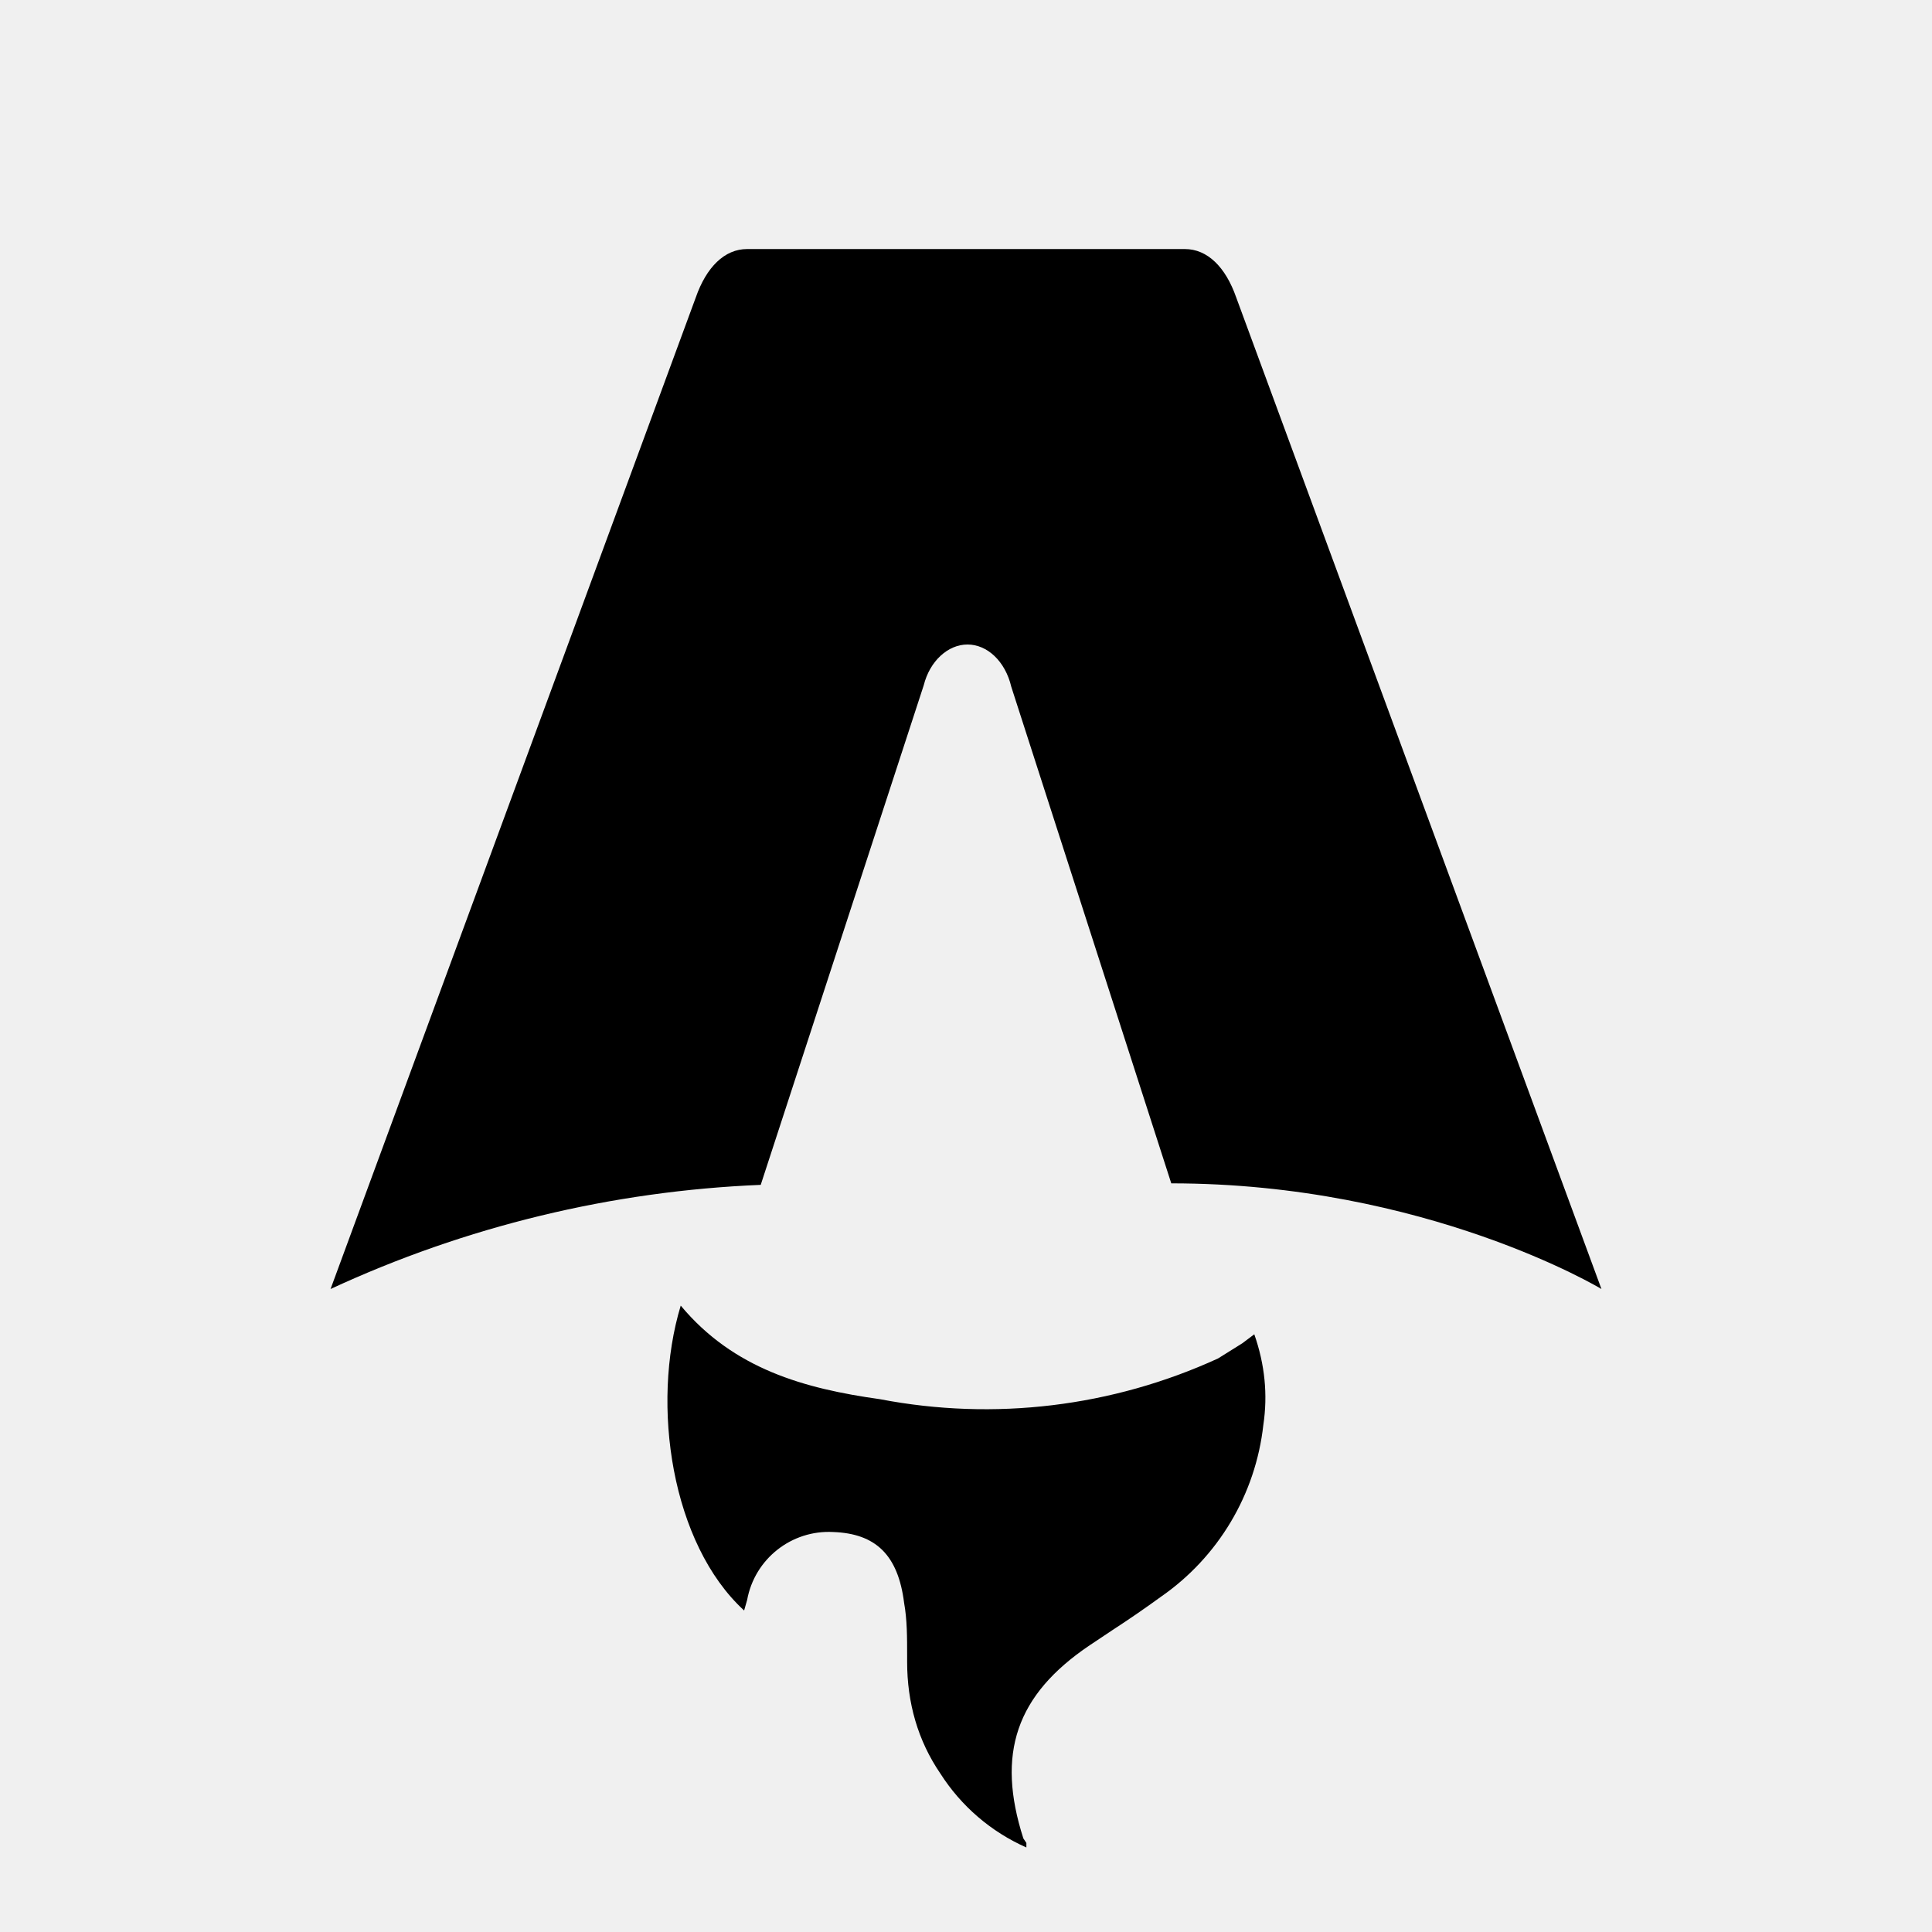
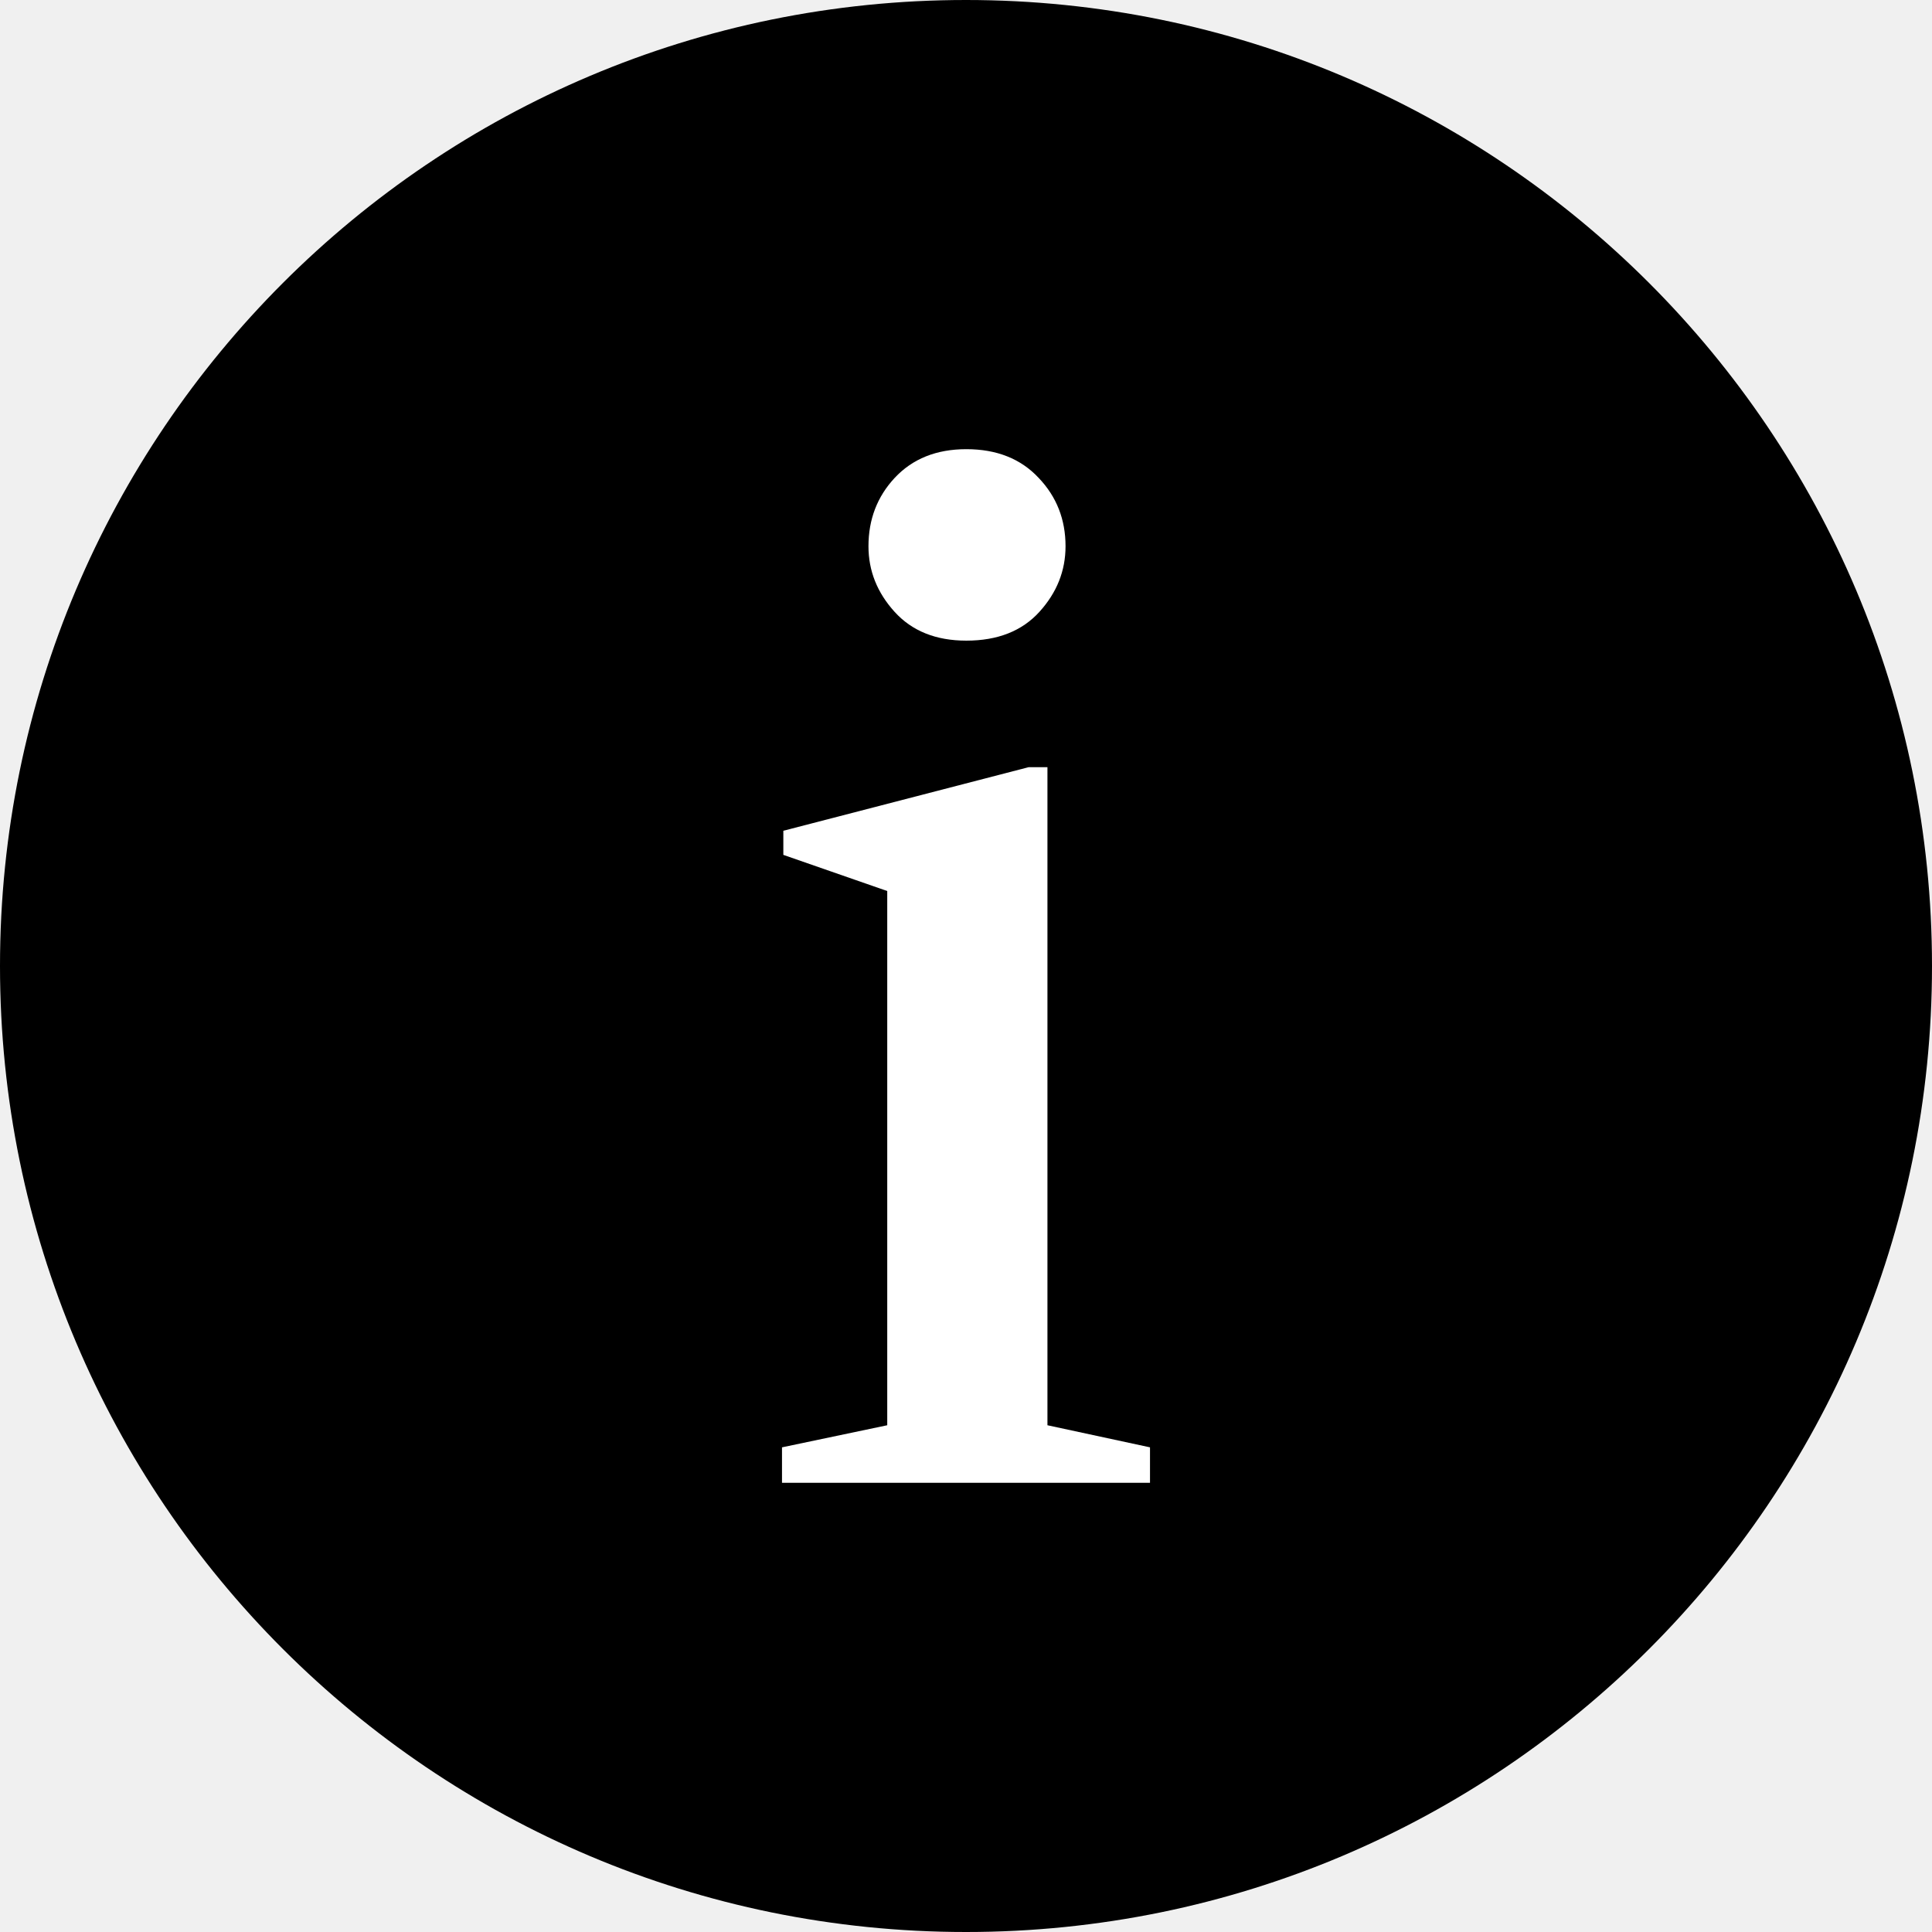
- <svg xmlns="http://www.w3.org/2000/svg" fill="none" viewBox="0 0 128 128">
-   <path d="M50.4 78.5a75.1 75.1 0 0 0-28.5 6.9l24.2-65.7c.7-2 1.9-3.2 3.4-3.2h29c1.5 0 2.7 1.2 3.4 3.2l24.2 65.7s-11.6-7-28.5-7L67 45.5c-.4-1.7-1.6-2.8-2.9-2.8-1.3 0-2.5 1.1-2.9 2.7L50.4 78.5Zm-1.1 28.2Zm-4.2-20.2c-2 6.6-.6 15.8 4.2 20.2a17.5 17.5 0 0 1 .2-.7 5.5 5.5 0 0 1 5.7-4.5c2.8.1 4.3 1.5 4.7 4.7.2 1.1.2 2.3.2 3.5v.4c0 2.7.7 5.2 2.2 7.4a13 13 0 0 0 5.7 4.9v-.3l-.2-.3c-1.8-5.6-.5-9.5 4.4-12.8l1.5-1a73 73 0 0 0 3.2-2.2 16 16 0 0 0 6.8-11.4c.3-2 .1-4-.6-6l-.8.6-1.6 1a37 37 0 0 1-22.4 2.7c-5-.7-9.7-2-13.2-6.2Z" />
-   <style>
-         path { fill: #000; }
-         @media (prefers-color-scheme: dark) {
-             path { fill: #FFF; }
-         }
-     </style>
+ <svg xmlns="http://www.w3.org/2000/svg" width="714" height="714" viewBox="0 0 714 714" fill="none">
+   <path d="M714 357C714 554.166 554.166 714 357 714C159.834 714 0 554.166 0 357C0 159.834 159.834 0 357 0C554.166 0 714 159.834 714 357Z" fill="black" />
+   <path d="M289 548V534.887L327.893 526.723V329.29L289.495 315.93V307.023L380.162 283.519H387.098V526.723L425 534.887V548H289ZM357.124 236.759C345.894 236.759 337.058 233.213 330.617 226.12C324.177 219.028 320.956 210.946 320.956 201.874C320.956 191.978 324.177 183.566 330.617 176.639C337.223 169.546 346.059 166 357.124 166C368.354 166 377.272 169.546 383.878 176.639C390.484 183.566 393.787 191.978 393.787 201.874C393.787 210.946 390.567 219.028 384.126 226.12C377.685 233.213 368.684 236.759 357.124 236.759Z" fill="white" />
</svg>
